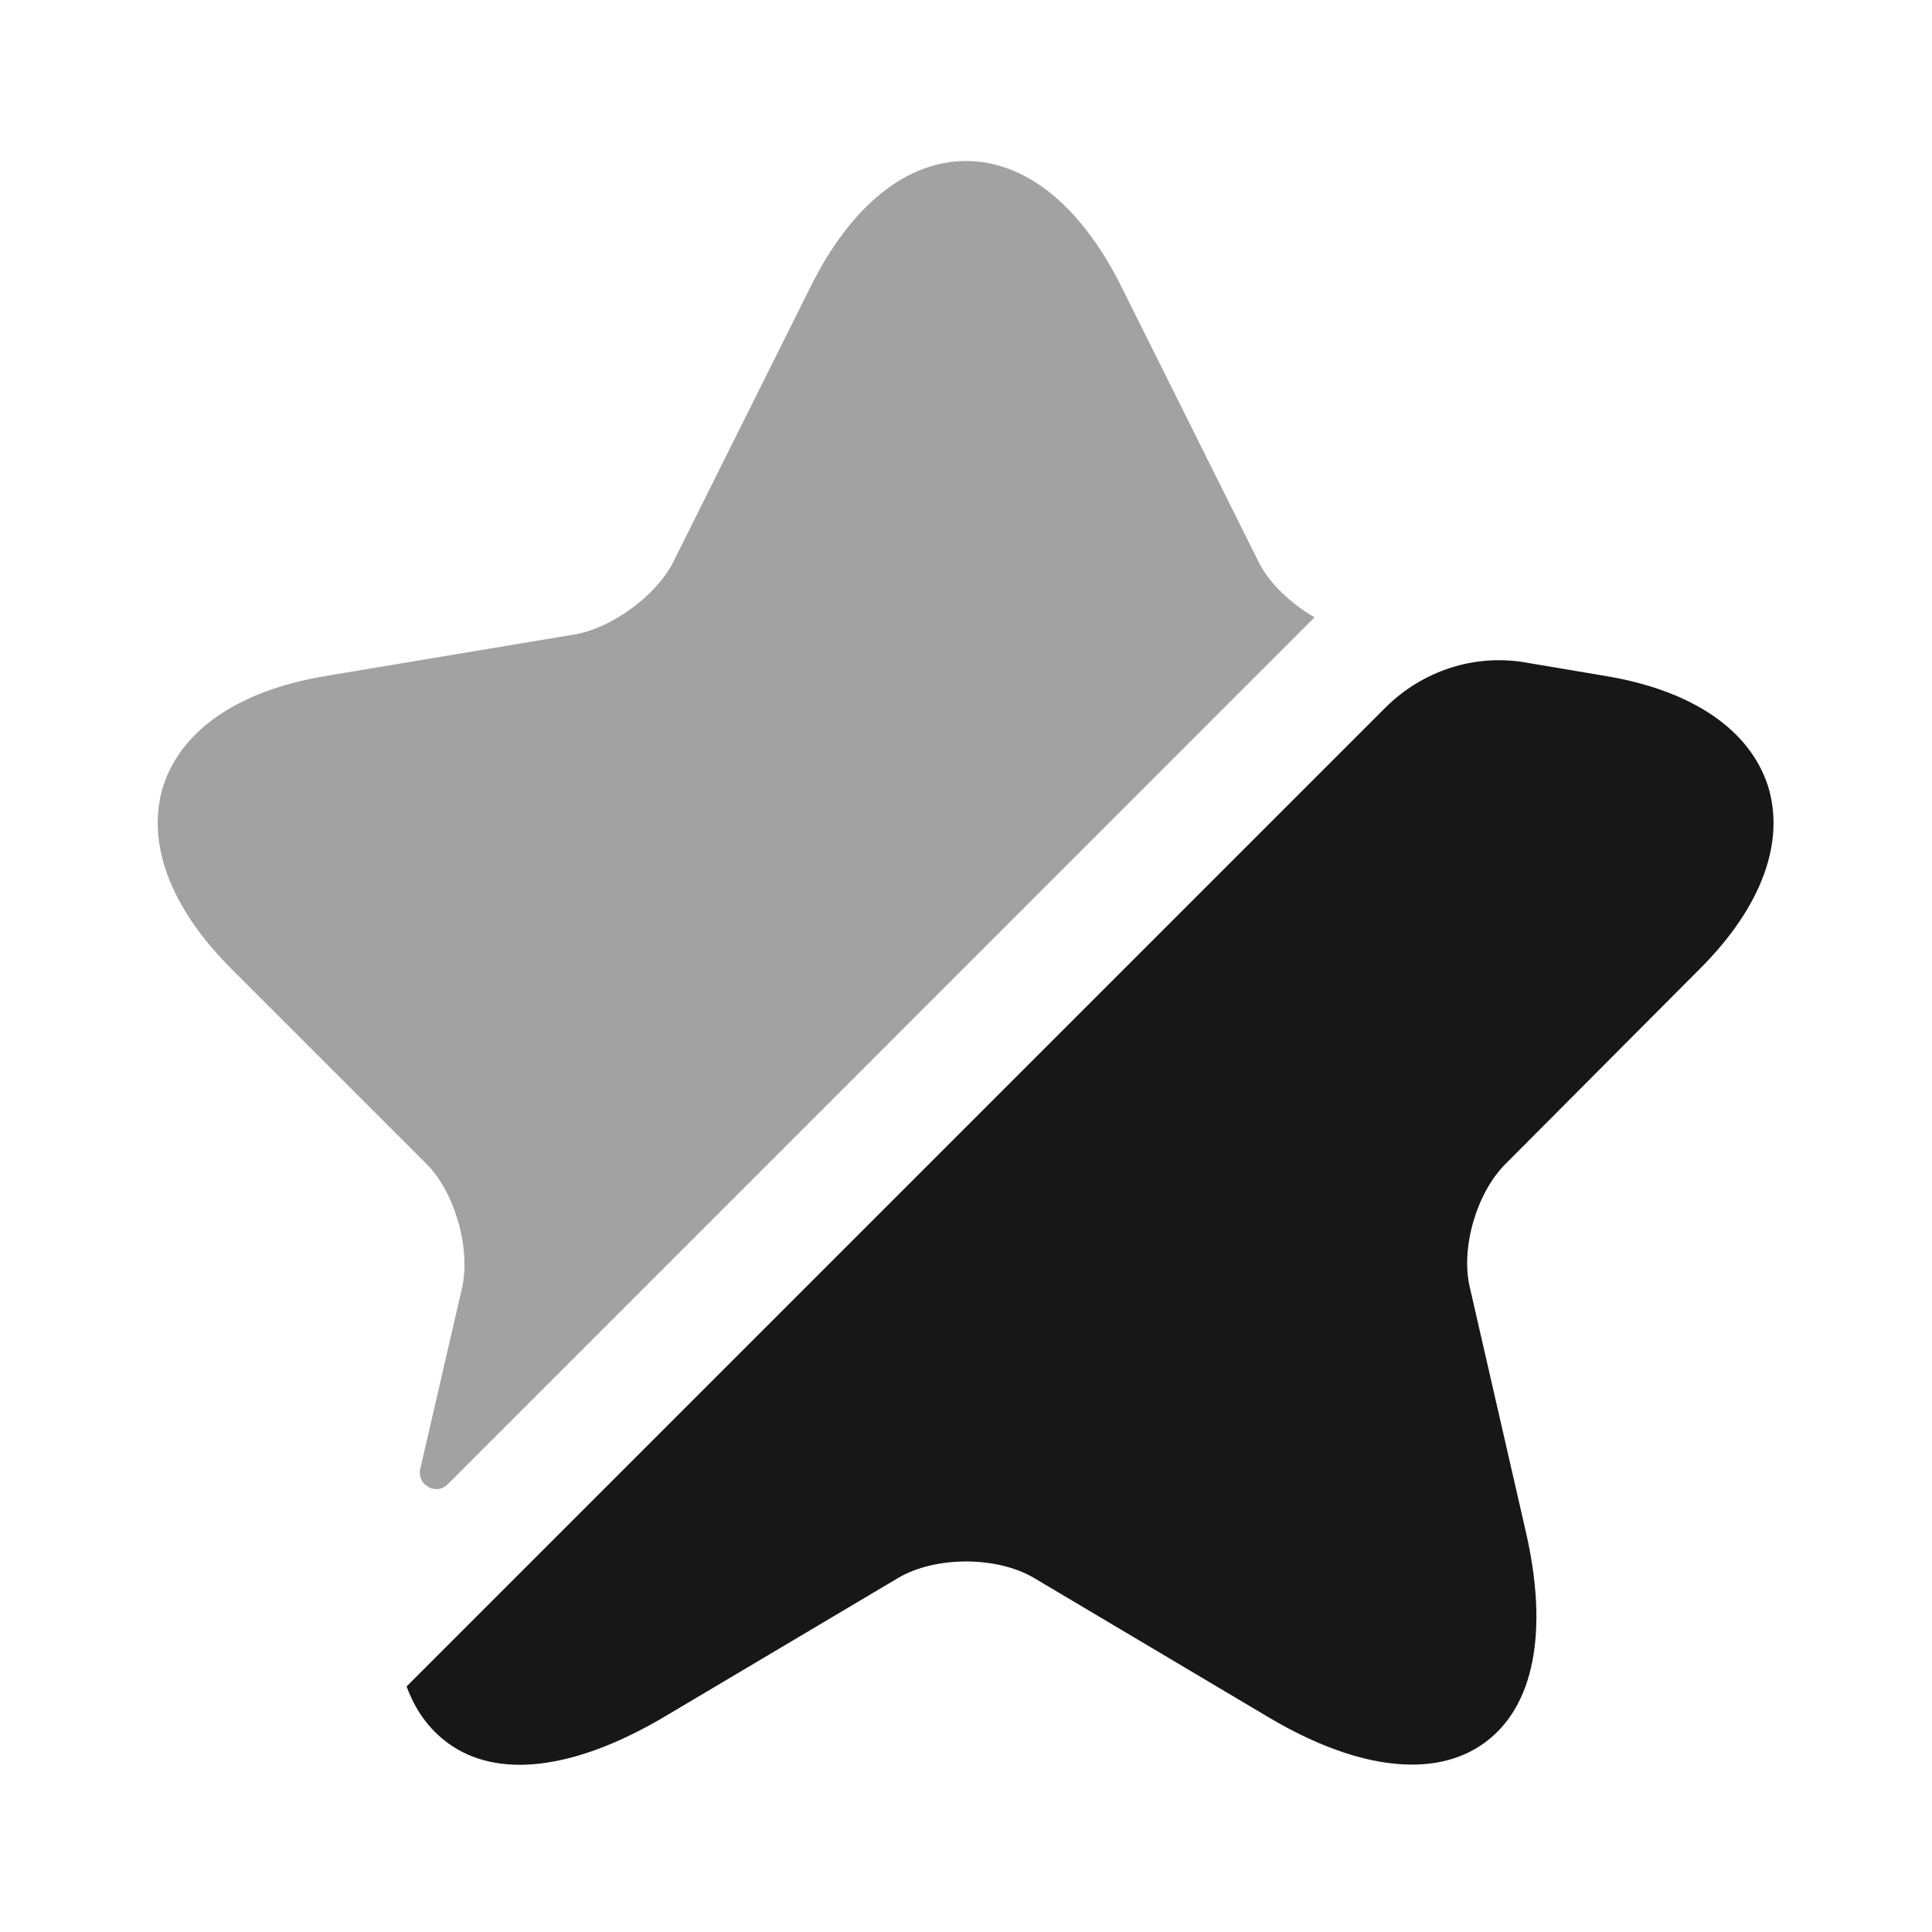
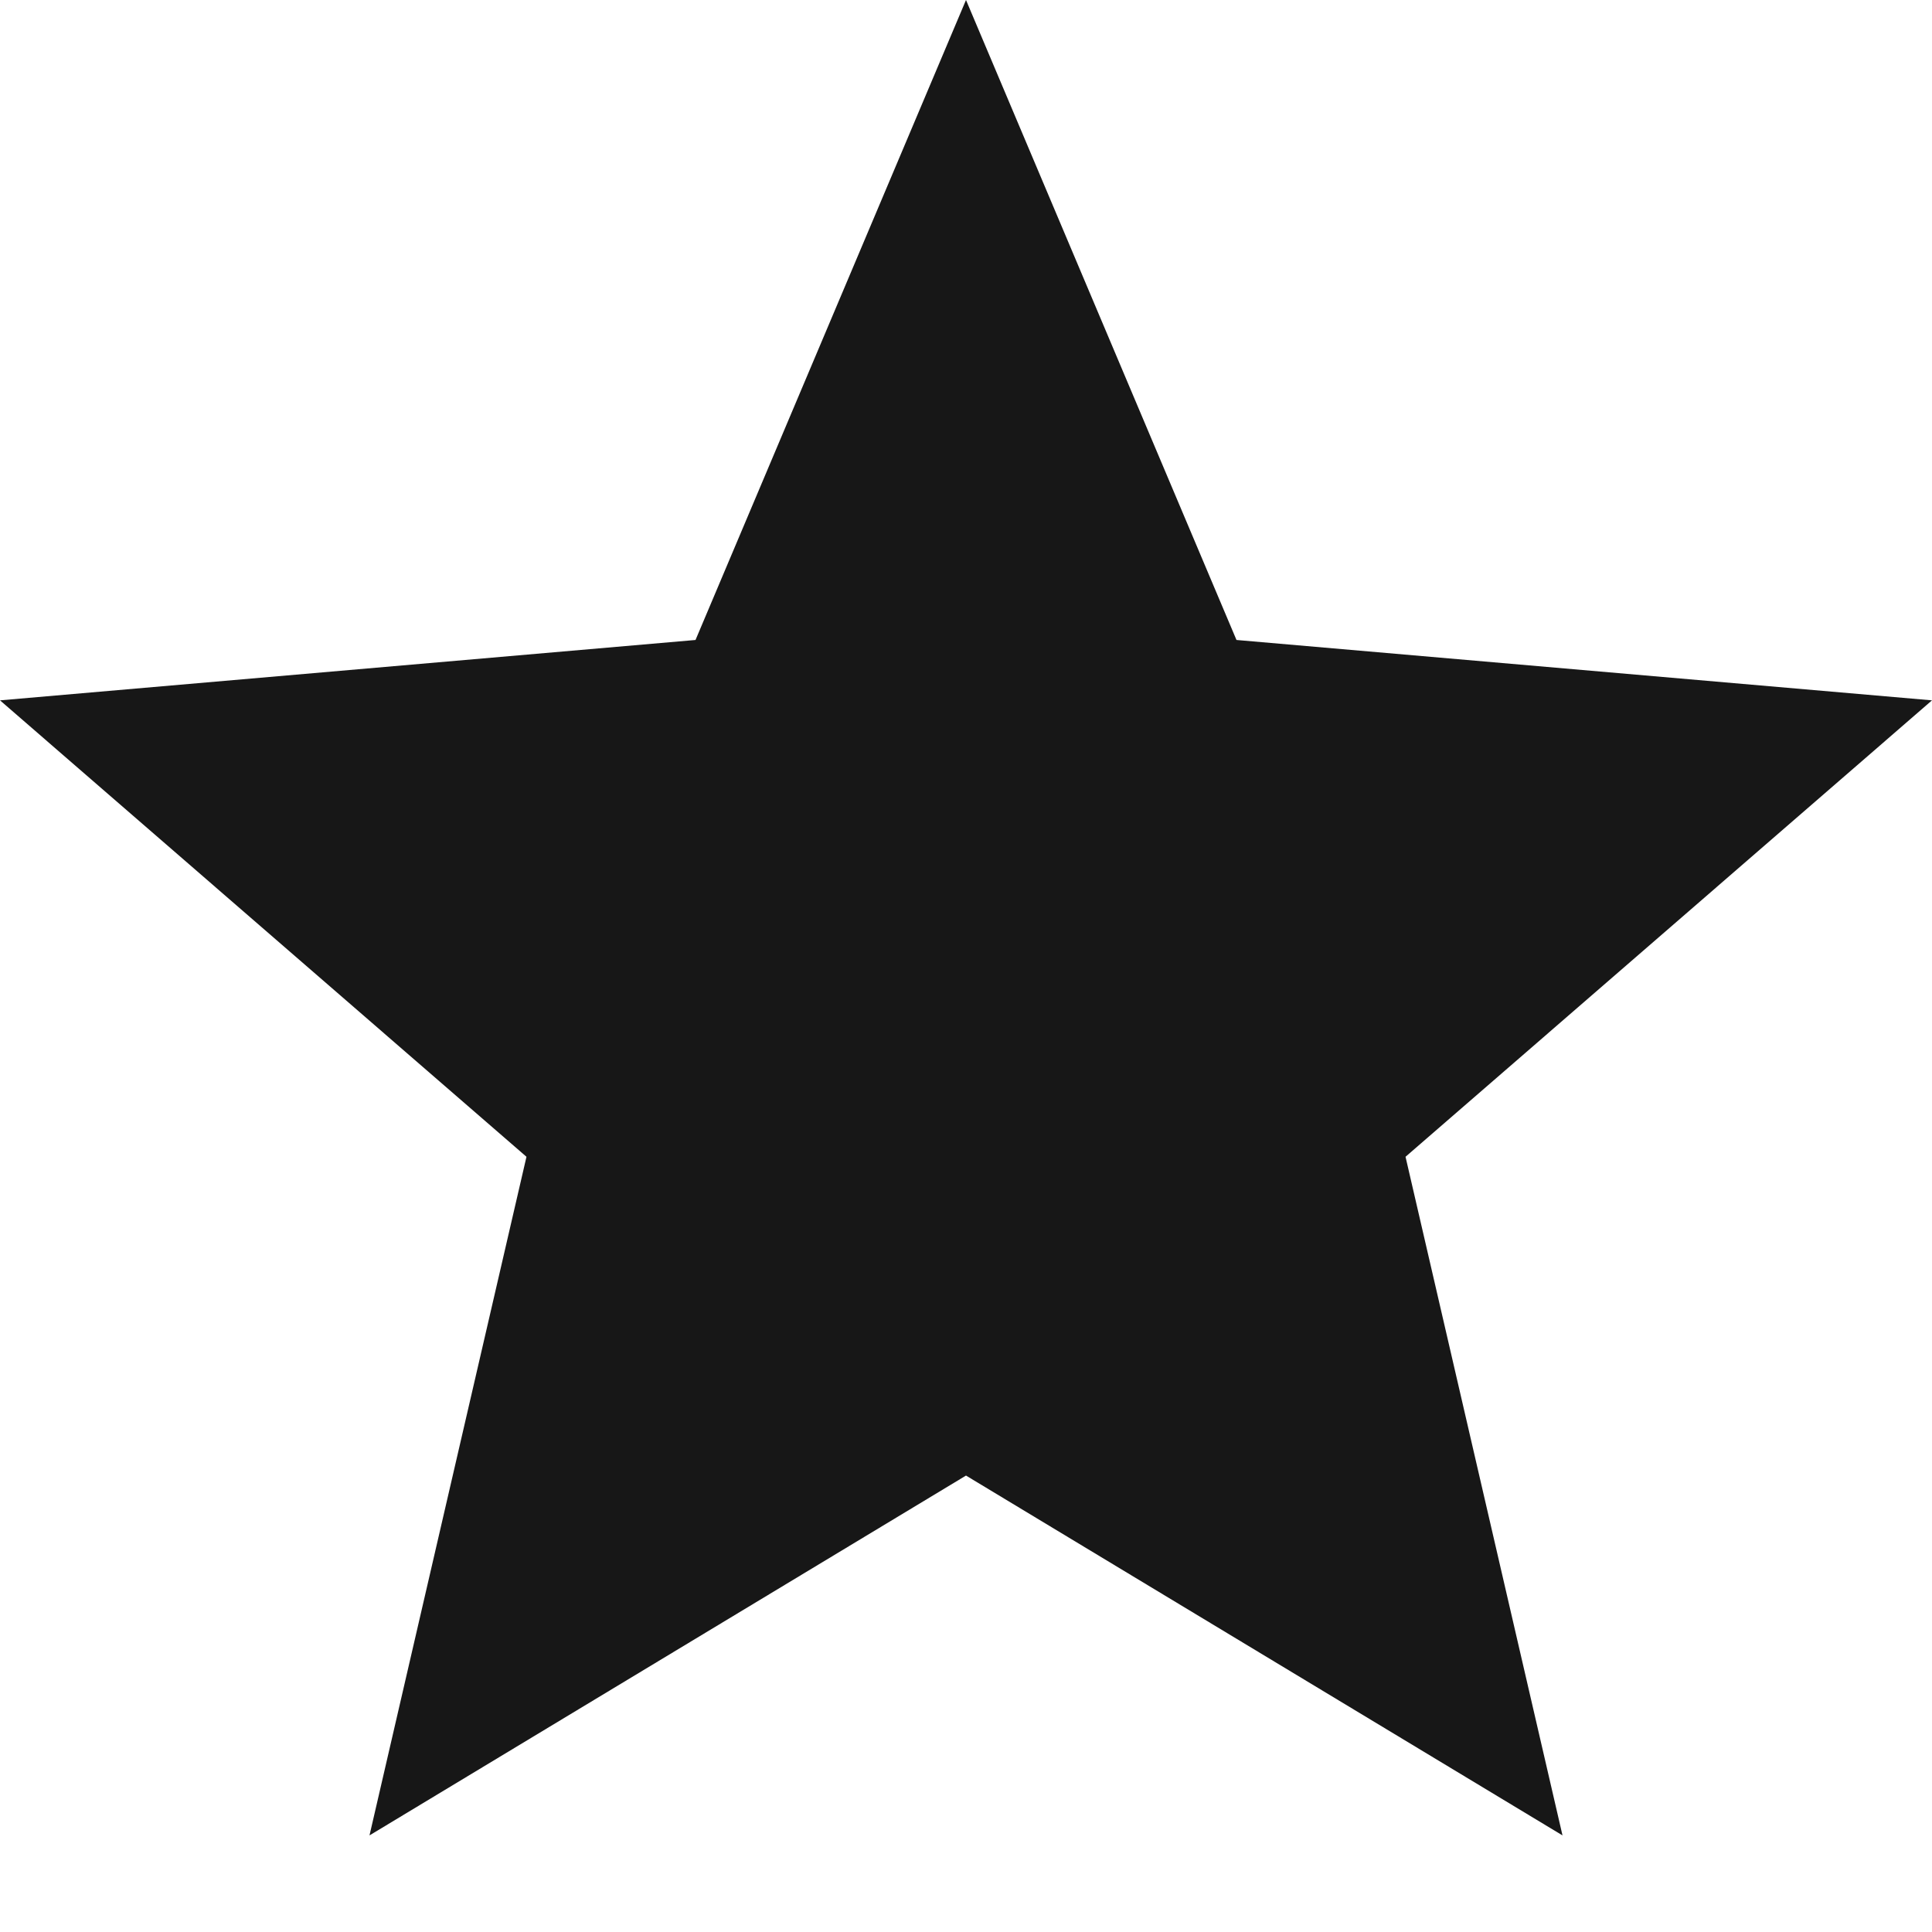
<svg xmlns="http://www.w3.org/2000/svg" width="20" height="20" viewBox="0 0 20 20" fill="none">
-   <path opacity="0.4" d="M4.783 13.333C4.875 12.925 4.708 12.341 4.416 12.05L2.391 10.025C1.758 9.392 1.508 8.716 1.691 8.133C1.883 7.55 2.475 7.15 3.358 7L5.958 6.566C6.333 6.5 6.791 6.167 6.966 5.825L8.4 2.95C8.816 2.125 9.383 1.667 10 1.667C10.617 1.667 11.183 2.125 11.6 2.95L13.033 5.825C13.142 6.042 13.367 6.25 13.608 6.391L4.633 15.367C4.516 15.483 4.316 15.375 4.35 15.208L4.783 13.333Z" fill="#171717" />
-   <path d="M15.584 12.05C15.284 12.35 15.117 12.925 15.217 13.333L15.792 15.842C16.034 16.883 15.884 17.667 15.367 18.042C15.159 18.192 14.909 18.267 14.617 18.267C14.192 18.267 13.692 18.108 13.142 17.783L10.701 16.333C10.317 16.108 9.684 16.108 9.301 16.333L6.859 17.783C5.934 18.325 5.142 18.417 4.634 18.042C4.442 17.9 4.301 17.708 4.209 17.458L14.342 7.325C14.726 6.942 15.267 6.767 15.792 6.858L16.634 7C17.517 7.15 18.109 7.55 18.301 8.133C18.484 8.717 18.234 9.392 17.601 10.025L15.584 12.05Z" fill="#171717" />
+   <path d="M3.825 19L5.45 11.975L0 7.25L7.2 6.625L10 0L12.8 6.625L20 7.25L14.55 11.975L16.175 19L10 15.275L3.825 19Z" fill="#171717" />
</svg>
